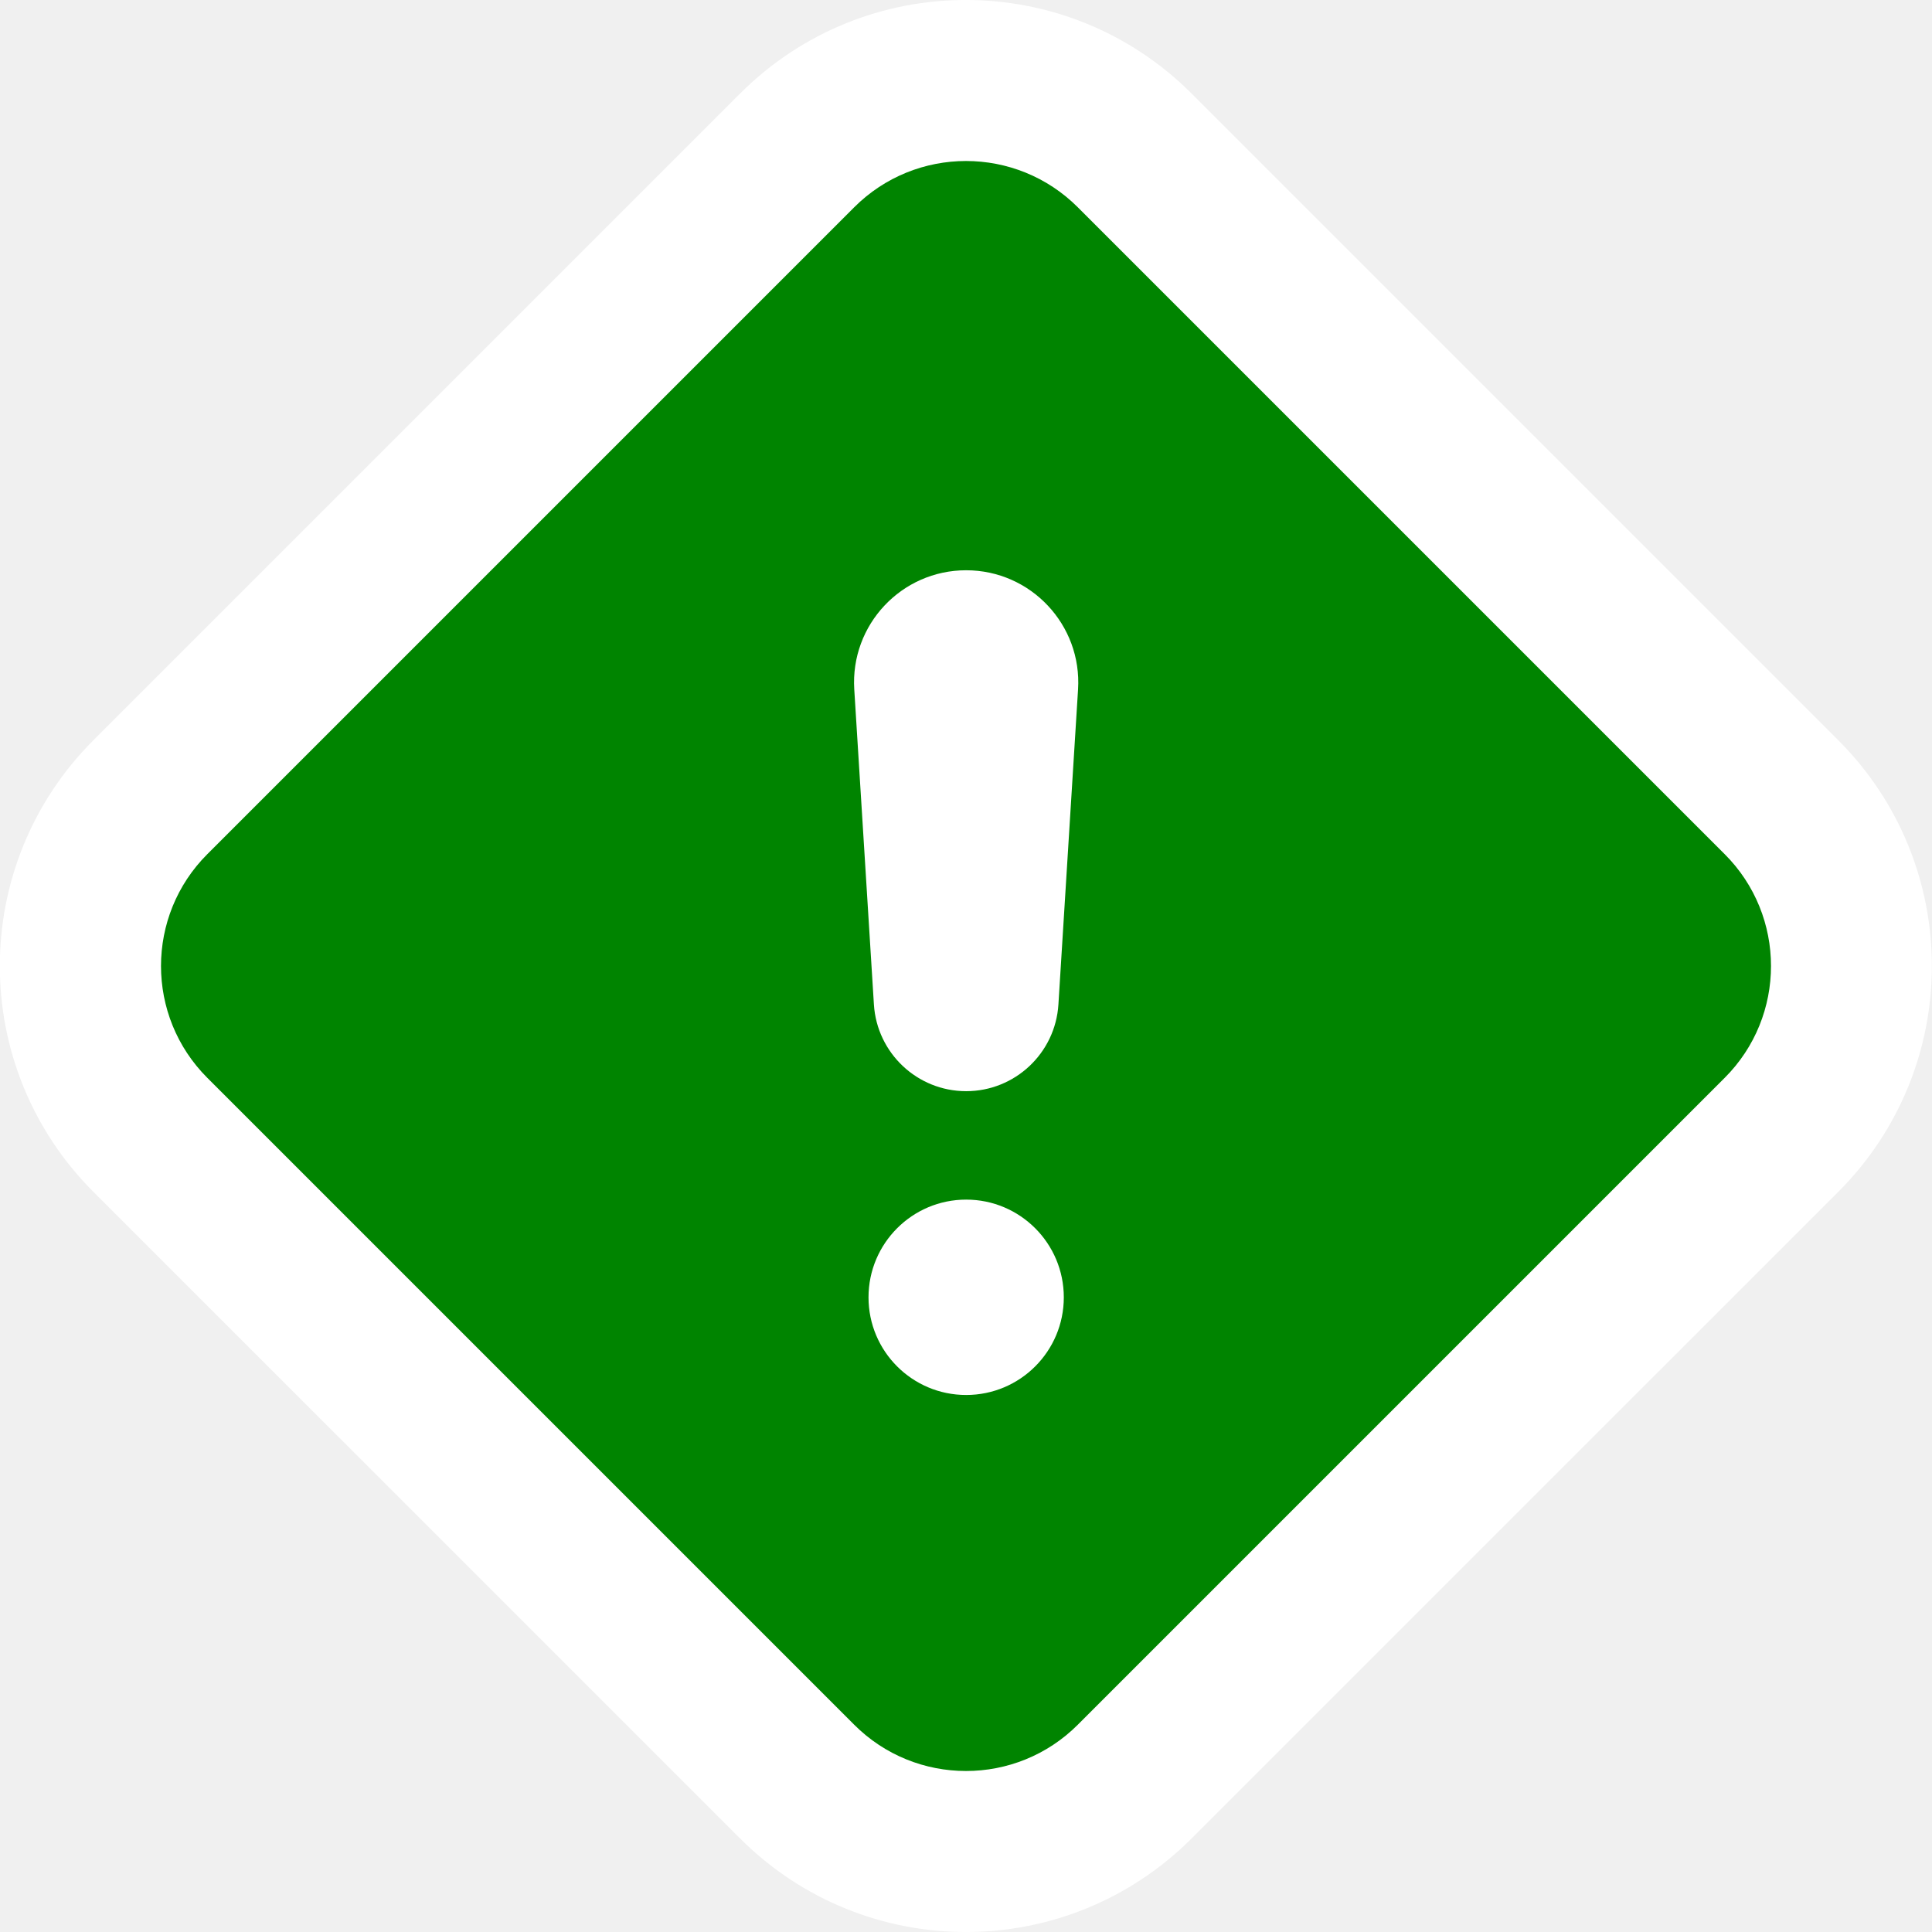
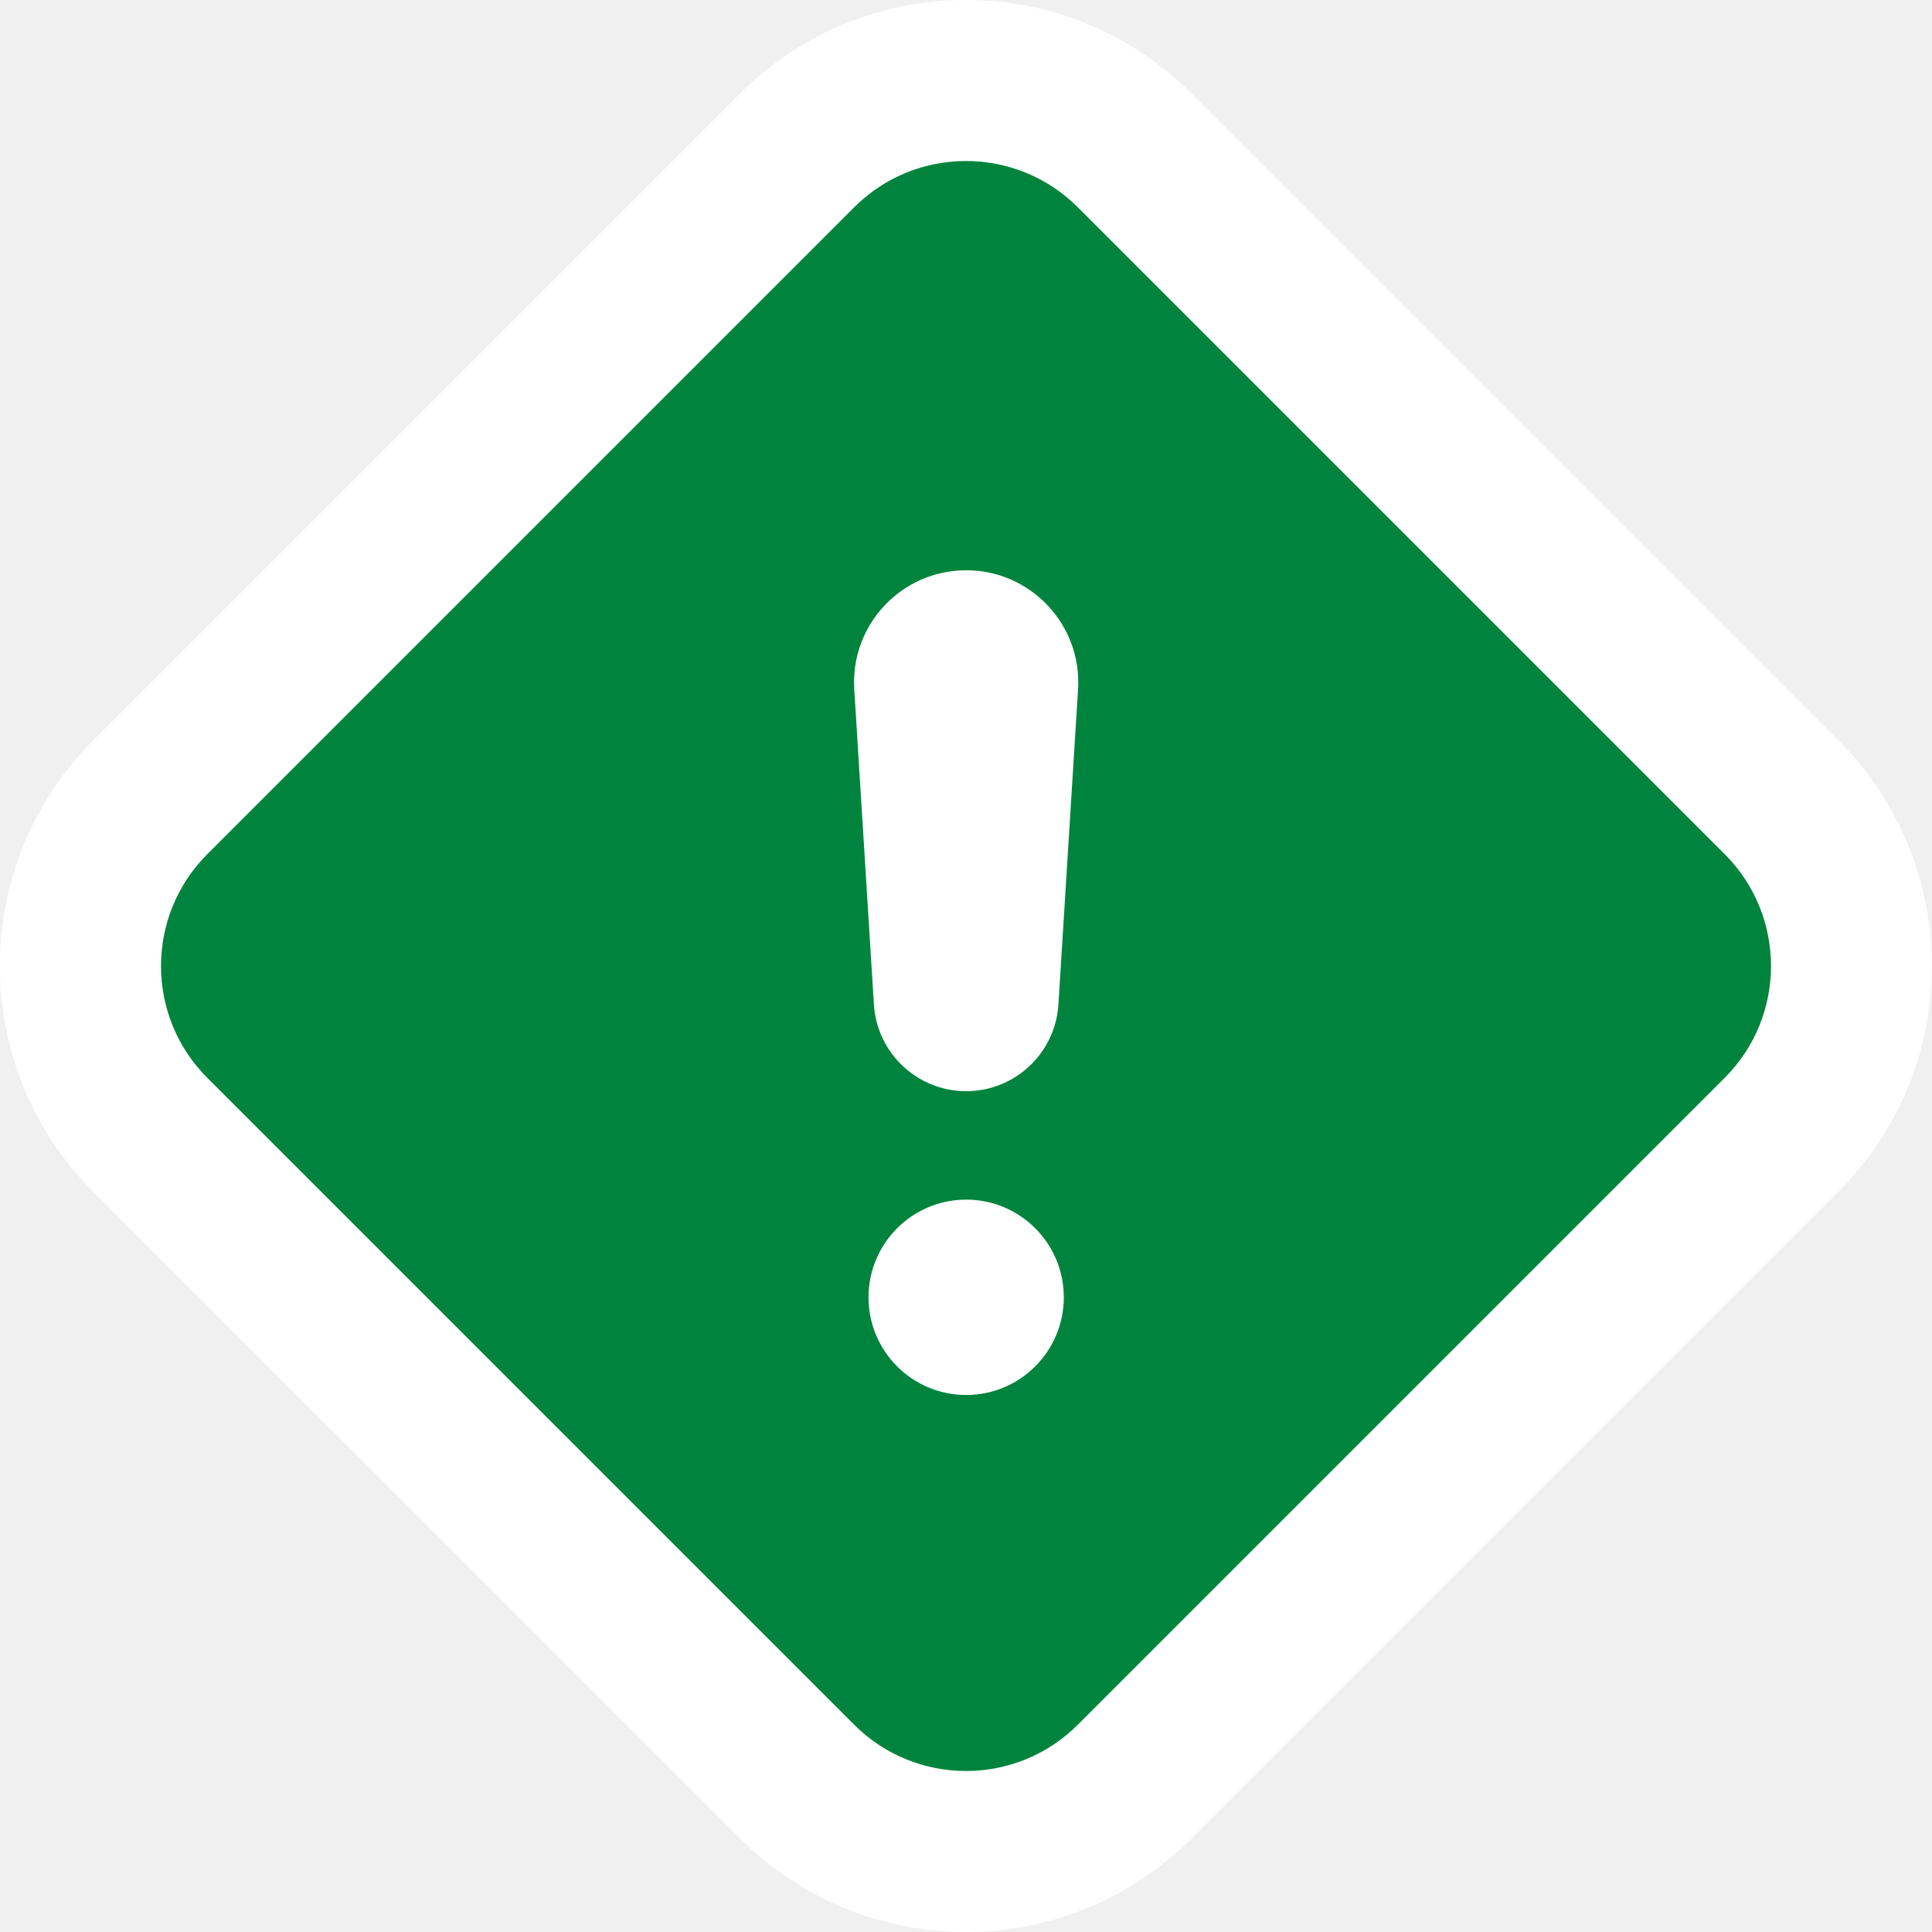
<svg xmlns="http://www.w3.org/2000/svg" width="24" height="24" viewBox="0 0 24 24" fill="none">
  <g id="Alert badge">
    <path id="Stroke" d="M9.901 1.869L1.867 9.903C0.708 11.061 0.708 12.939 1.867 14.098L9.901 22.131C11.059 23.29 12.937 23.29 14.095 22.131L22.129 14.098C23.288 12.939 23.288 11.061 22.129 9.903L14.095 1.869C12.937 0.71 11.059 0.71 9.901 1.869Z" fill="white" stroke="white" stroke-width="2" />
-     <path id="Subtract" fill-rule="evenodd" clip-rule="evenodd" d="M10.61 2.576L2.576 10.61C1.808 11.377 1.808 12.623 2.576 13.39L10.61 21.424C11.377 22.192 12.623 22.192 13.39 21.424L21.424 13.39C22.192 12.623 22.192 11.377 21.424 10.61L13.39 2.576C12.623 1.808 11.377 1.808 10.61 2.576ZM10.612 8.564C10.562 7.762 11.198 7.084 12.002 7.084C12.805 7.084 13.442 7.762 13.392 8.564L13.148 12.478C13.11 13.083 12.608 13.555 12.002 13.555C11.396 13.555 10.894 13.083 10.856 12.478L10.612 8.564ZM10.789 16.116C10.789 15.446 11.332 14.902 12.002 14.902C12.672 14.902 13.215 15.446 13.215 16.116C13.215 16.786 12.672 17.329 12.002 17.329C11.332 17.329 10.789 16.786 10.789 16.116Z" fill="#008400" />
+     <path id="Subtract" fill-rule="evenodd" clip-rule="evenodd" d="M10.61 2.576L2.576 10.61C1.808 11.377 1.808 12.623 2.576 13.39L10.61 21.424C11.377 22.192 12.623 22.192 13.39 21.424L21.424 13.39C22.192 12.623 22.192 11.377 21.424 10.61L13.39 2.576C12.623 1.808 11.377 1.808 10.61 2.576ZM10.612 8.564C10.562 7.762 11.198 7.084 12.002 7.084C12.805 7.084 13.442 7.762 13.392 8.564L13.148 12.478C13.11 13.083 12.608 13.555 12.002 13.555C11.396 13.555 10.894 13.083 10.856 12.478L10.612 8.564ZM10.789 16.116C10.789 15.446 11.332 14.902 12.002 14.902C12.672 14.902 13.215 15.446 13.215 16.116C13.215 16.786 12.672 17.329 12.002 17.329C11.332 17.329 10.789 16.786 10.789 16.116Z" fill="#00843D" />
  </g>
</svg>
